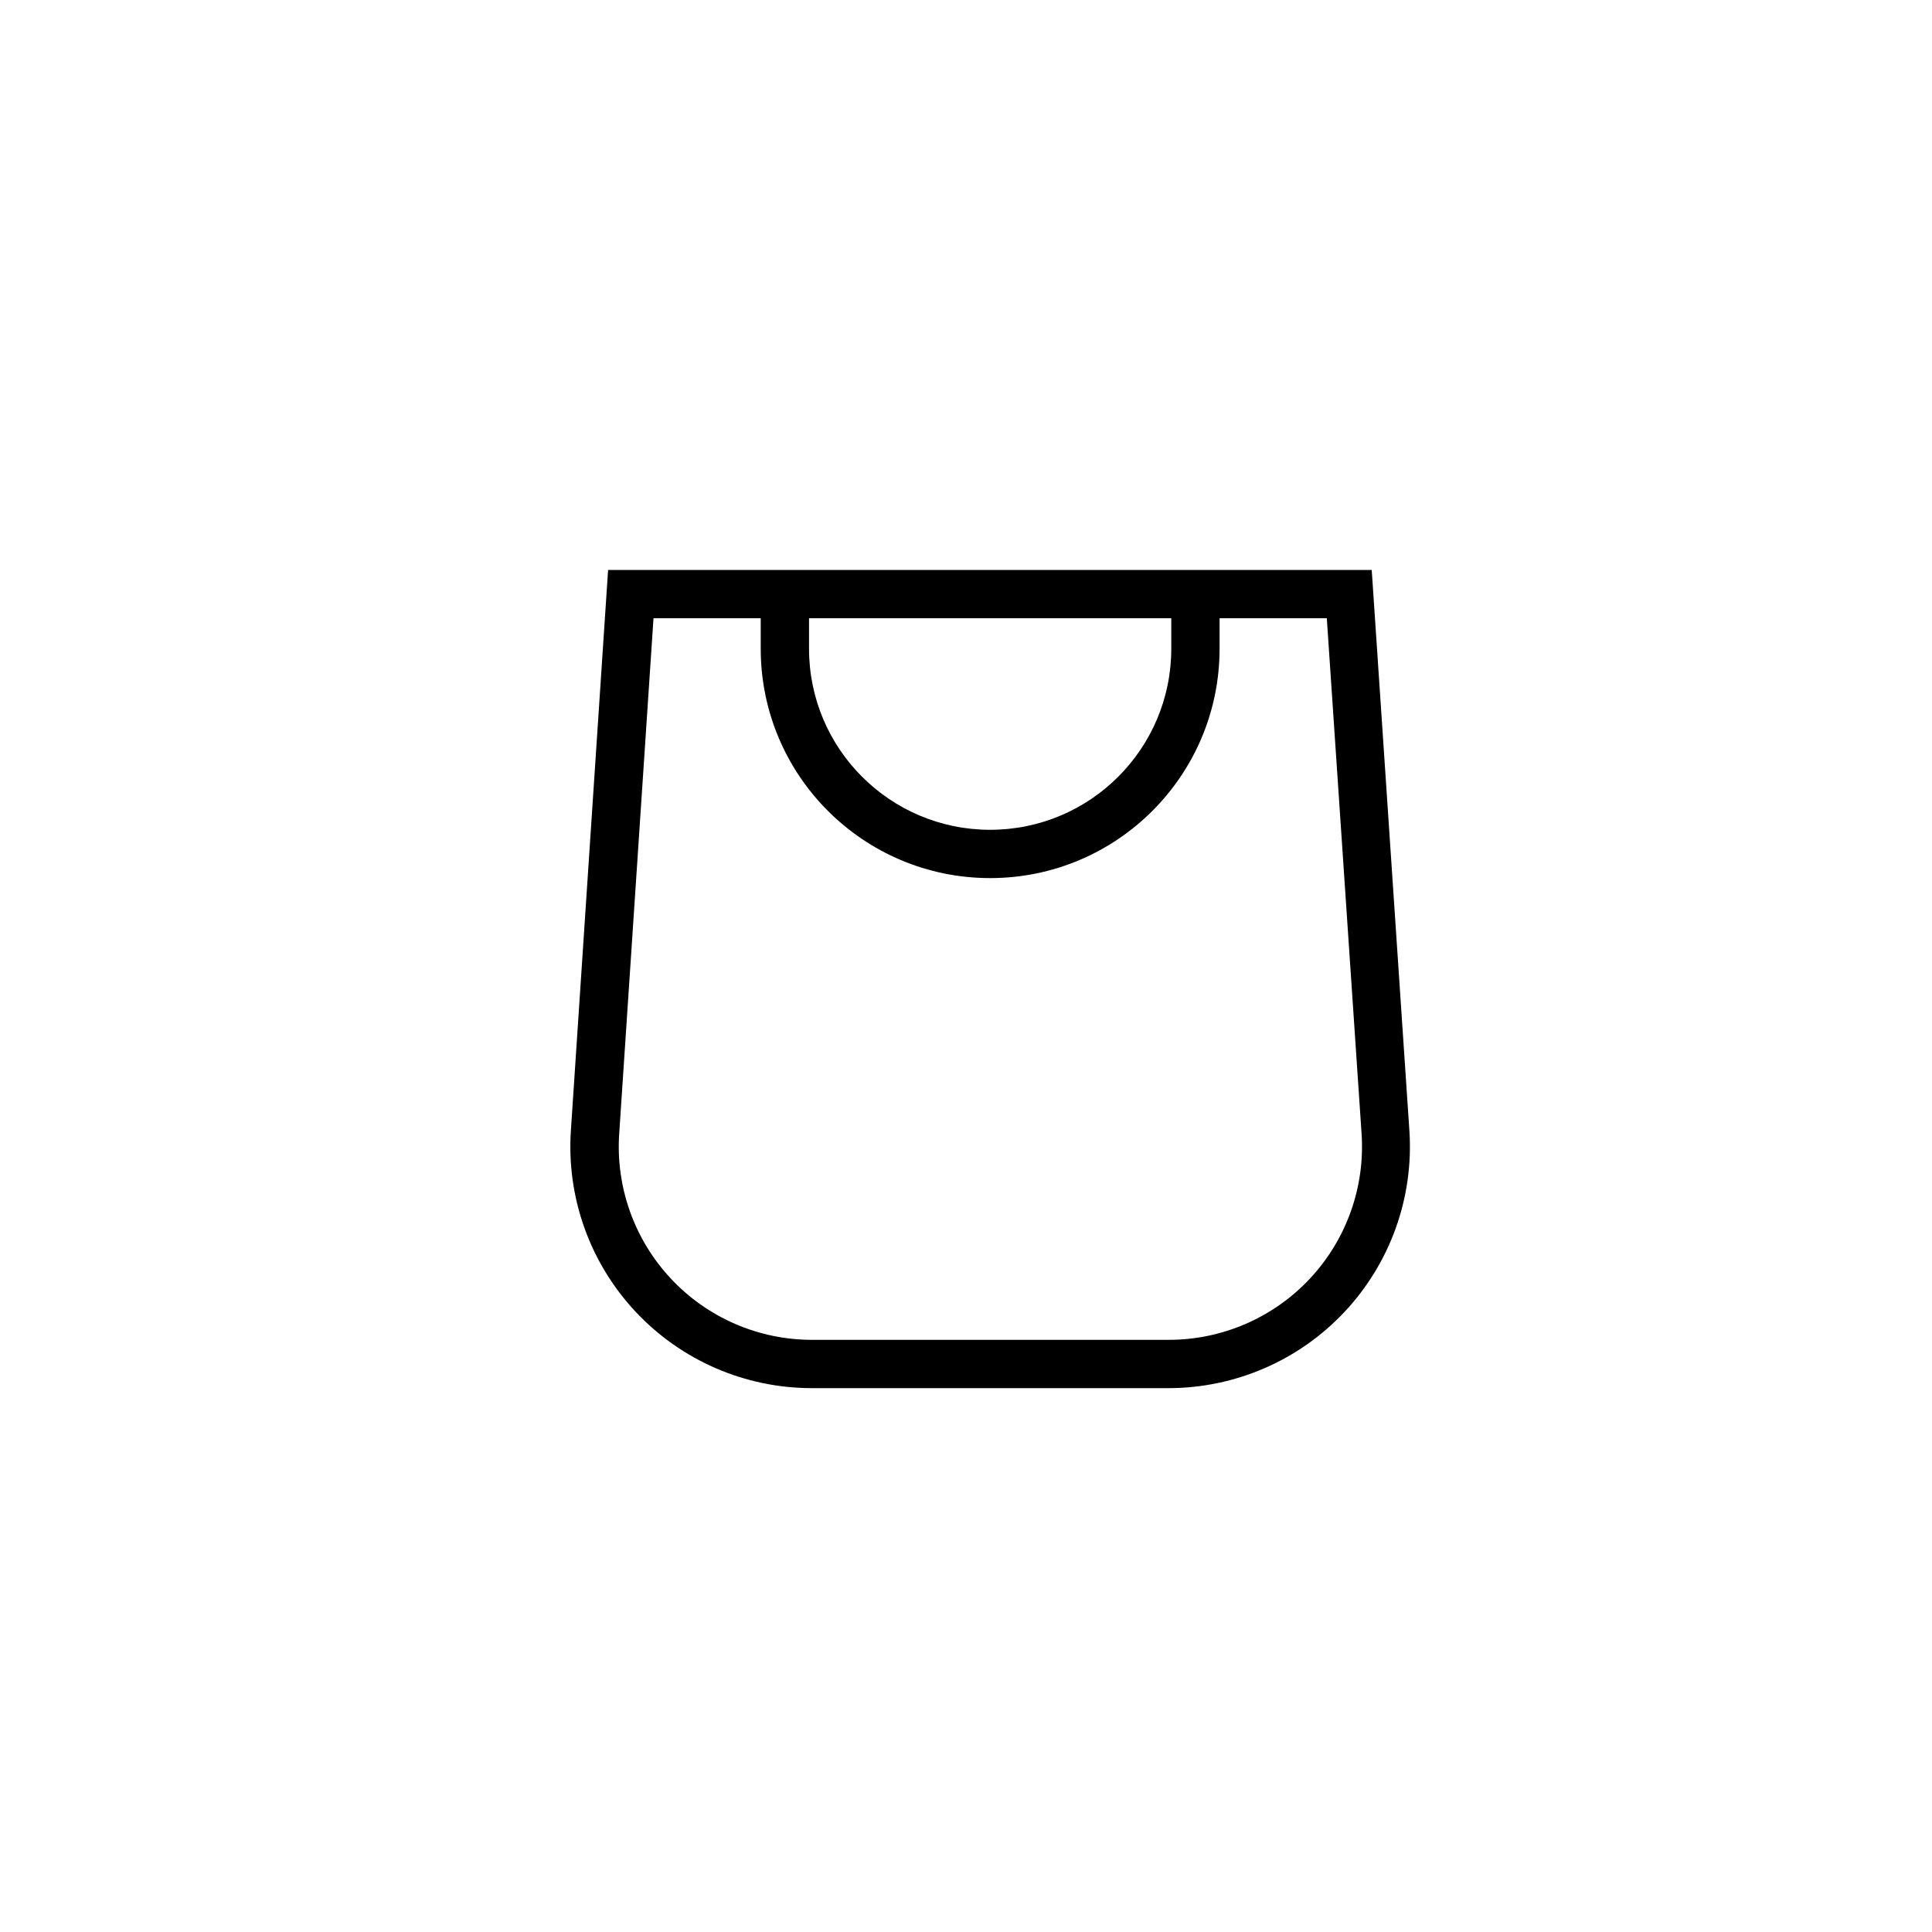
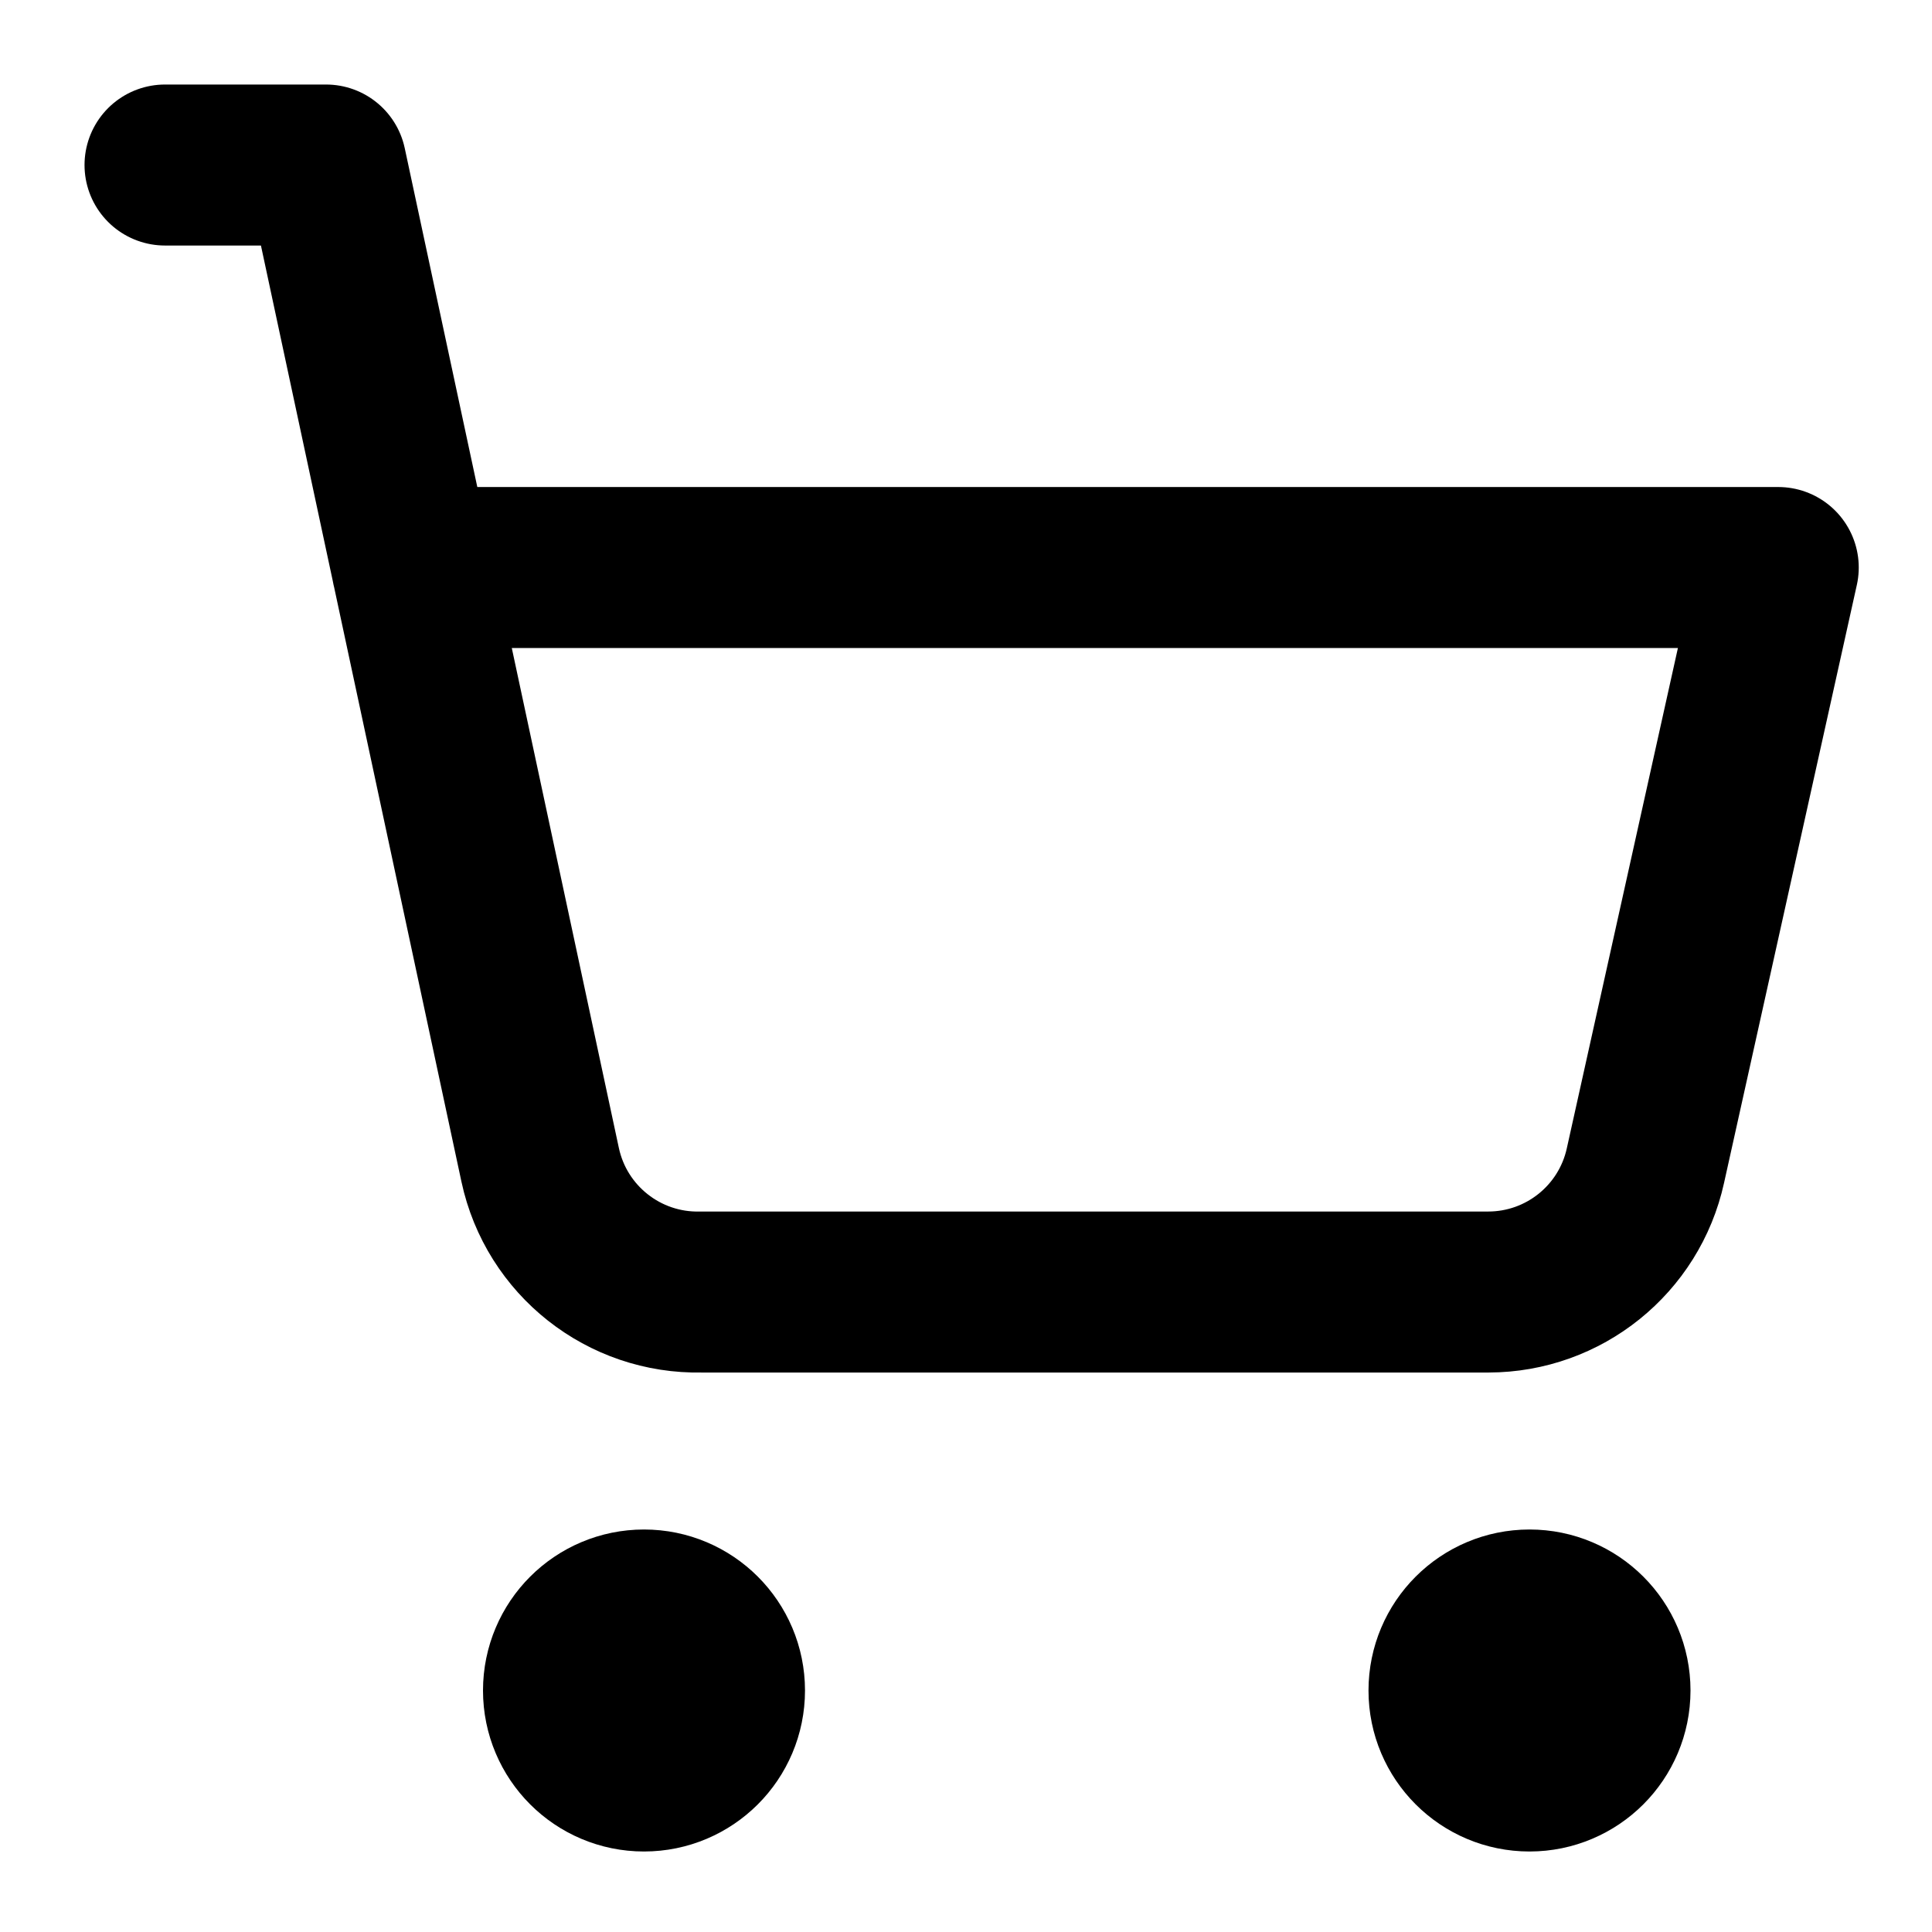
- <svg xmlns="http://www.w3.org/2000/svg" fill="none" class="icon icon-cart-empty" viewBox="0 0 40 40">
-   <path fill="currentColor" fill-rule="evenodd" d="M15.75 11.8h-3.16l-.77 11.6a5 5 0 0 0 4.99 5.34h7.38a5 5 0 0 0 4.99-5.33L28.4 11.8zm0 1h-2.22l-.71 10.67a4 4 0 0 0 3.99 4.27h7.38a4 4 0 0 0 4-4.27l-.72-10.67h-2.22v.63a4.75 4.75 0 1 1-9.5 0zm8.5 0h-7.5v.63a3.75 3.75 0 1 0 7.5 0z" />
+ <svg xmlns="http://www.w3.org/2000/svg" width="24" height="24" viewBox="0 0 24 24" fill="none" stroke="currentColor" stroke-width="2" stroke-linecap="round" stroke-linejoin="round" class="lucide lucide-shopping-cart-icon lucide-shopping-cart">
+   <circle cx="8" cy="21" r="1" />
+   <circle cx="19" cy="21" r="1" />
+   <path d="M2.05 2.05h2l2.66 12.42a2 2 0 0 0 2 1.58h9.78a2 2 0 0 0 1.95-1.57l1.65-7.43H5.12" />
</svg>
